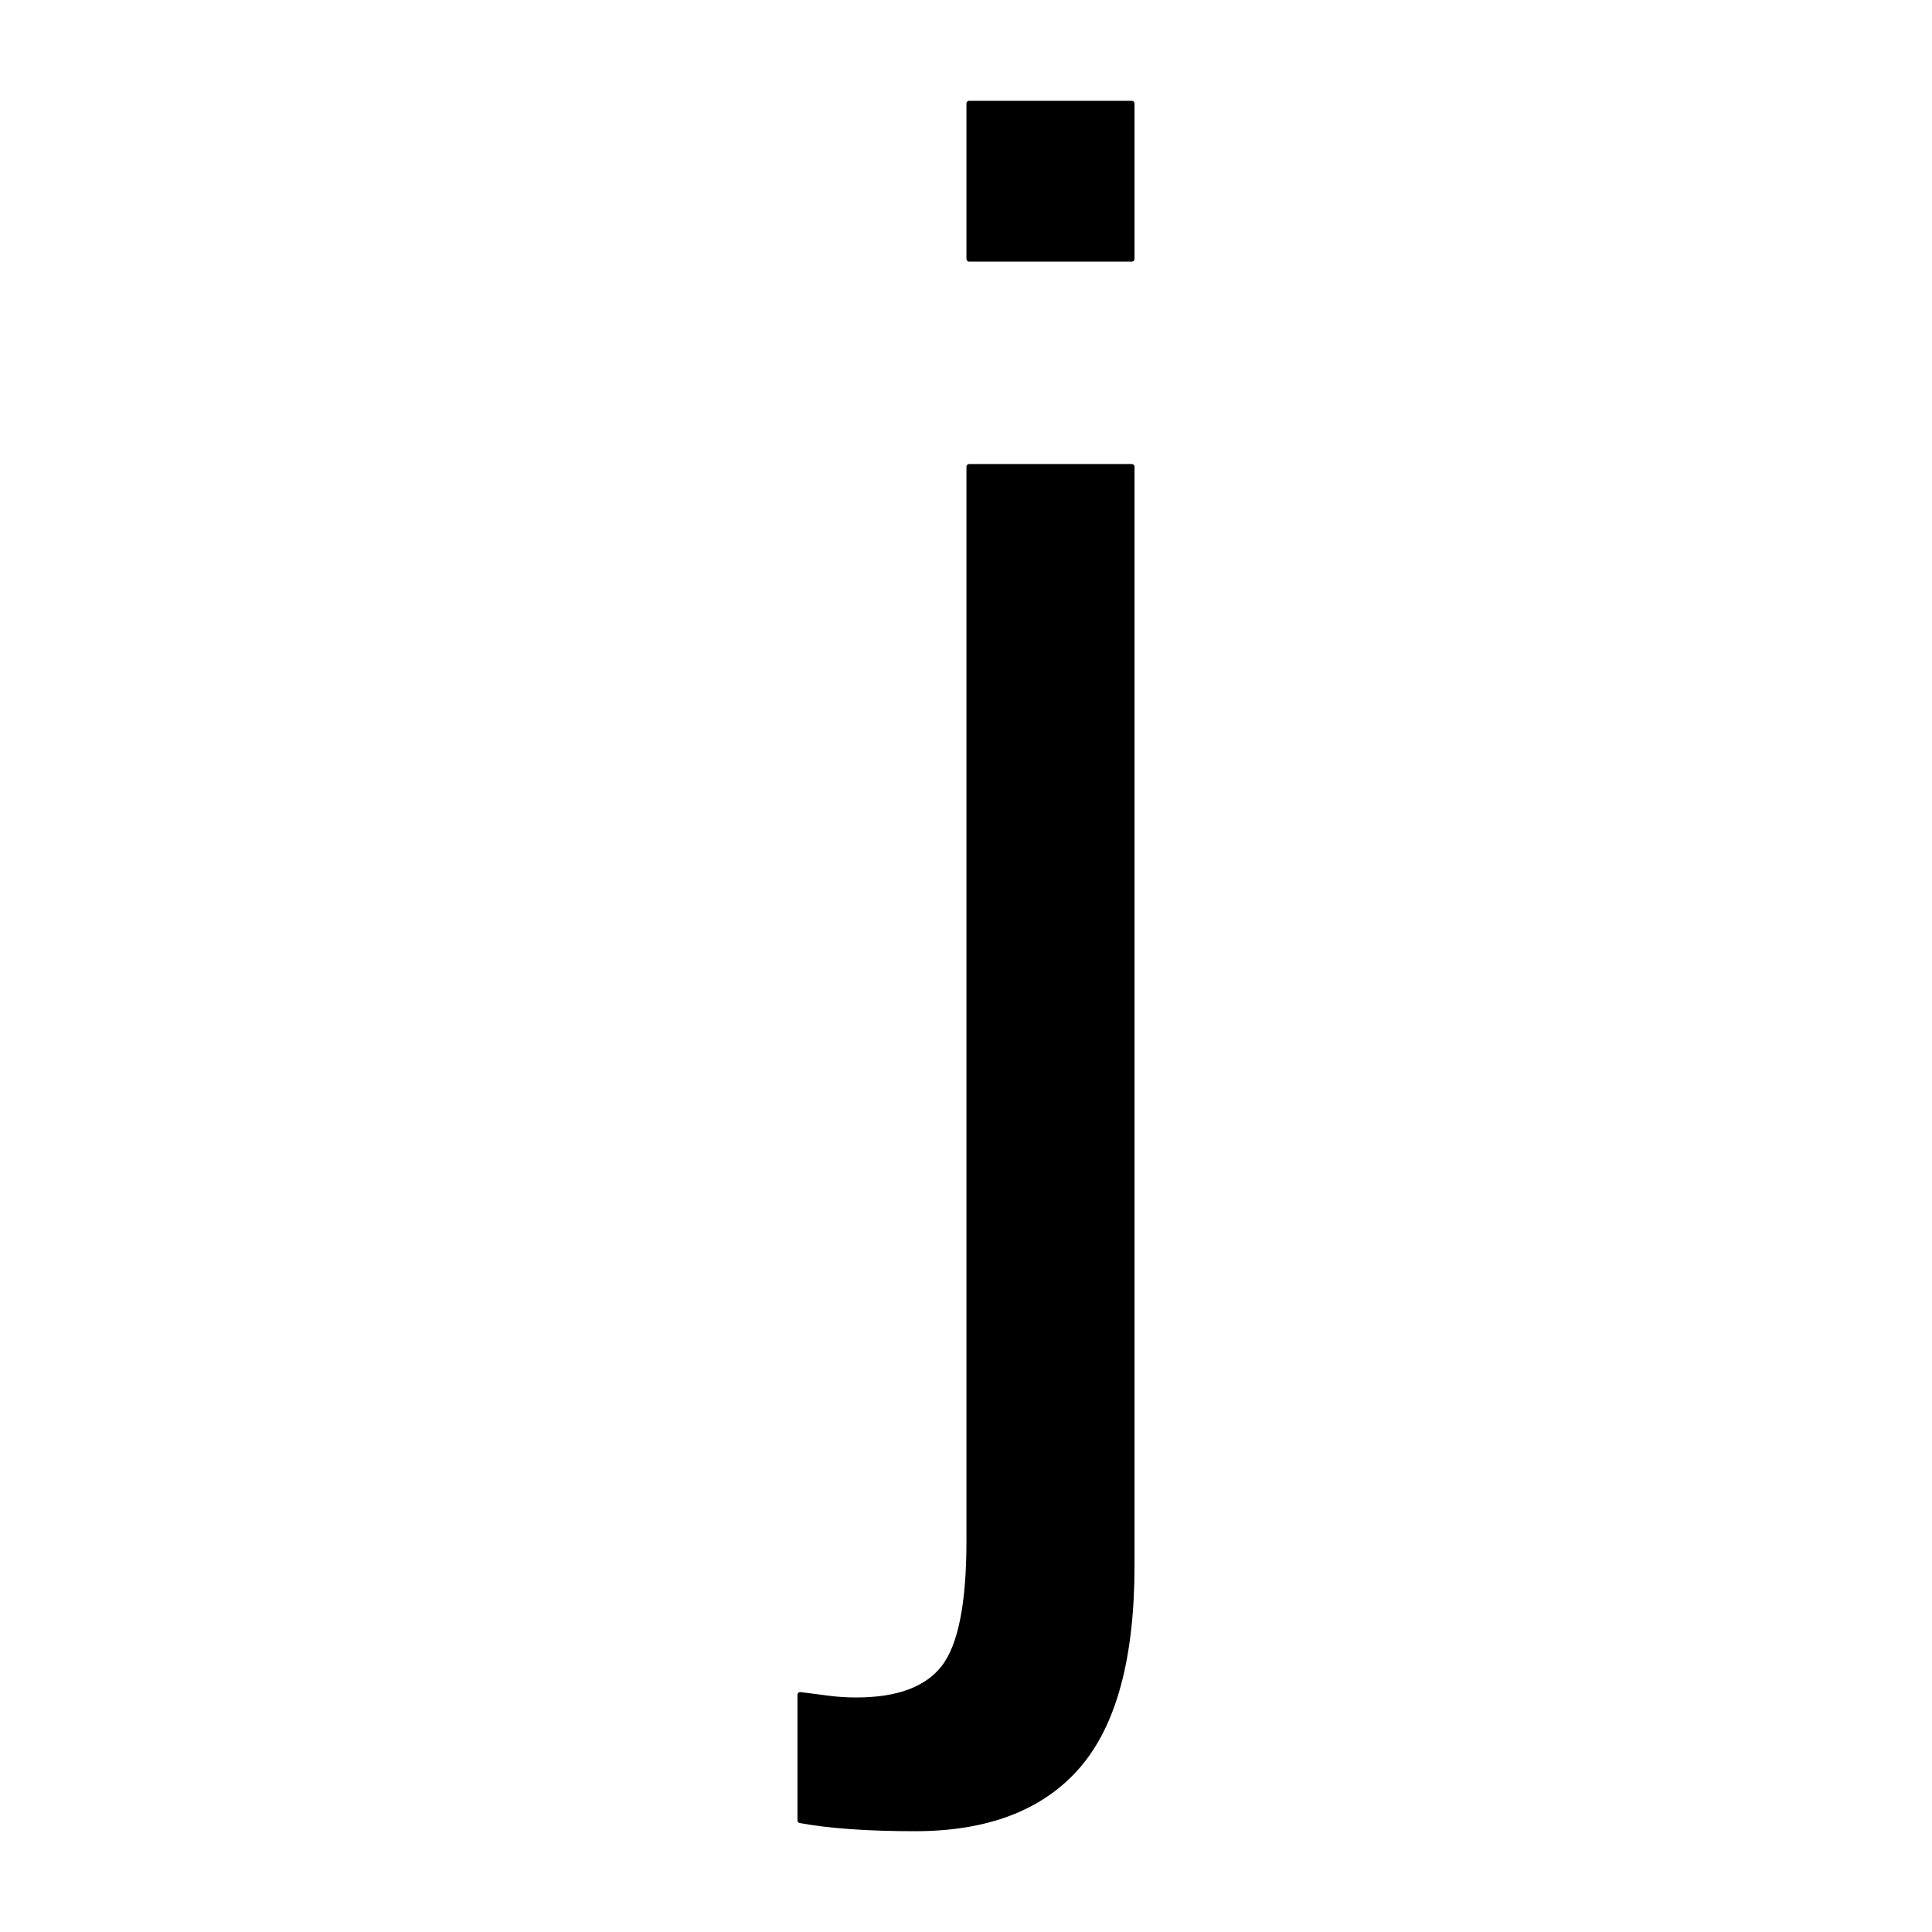
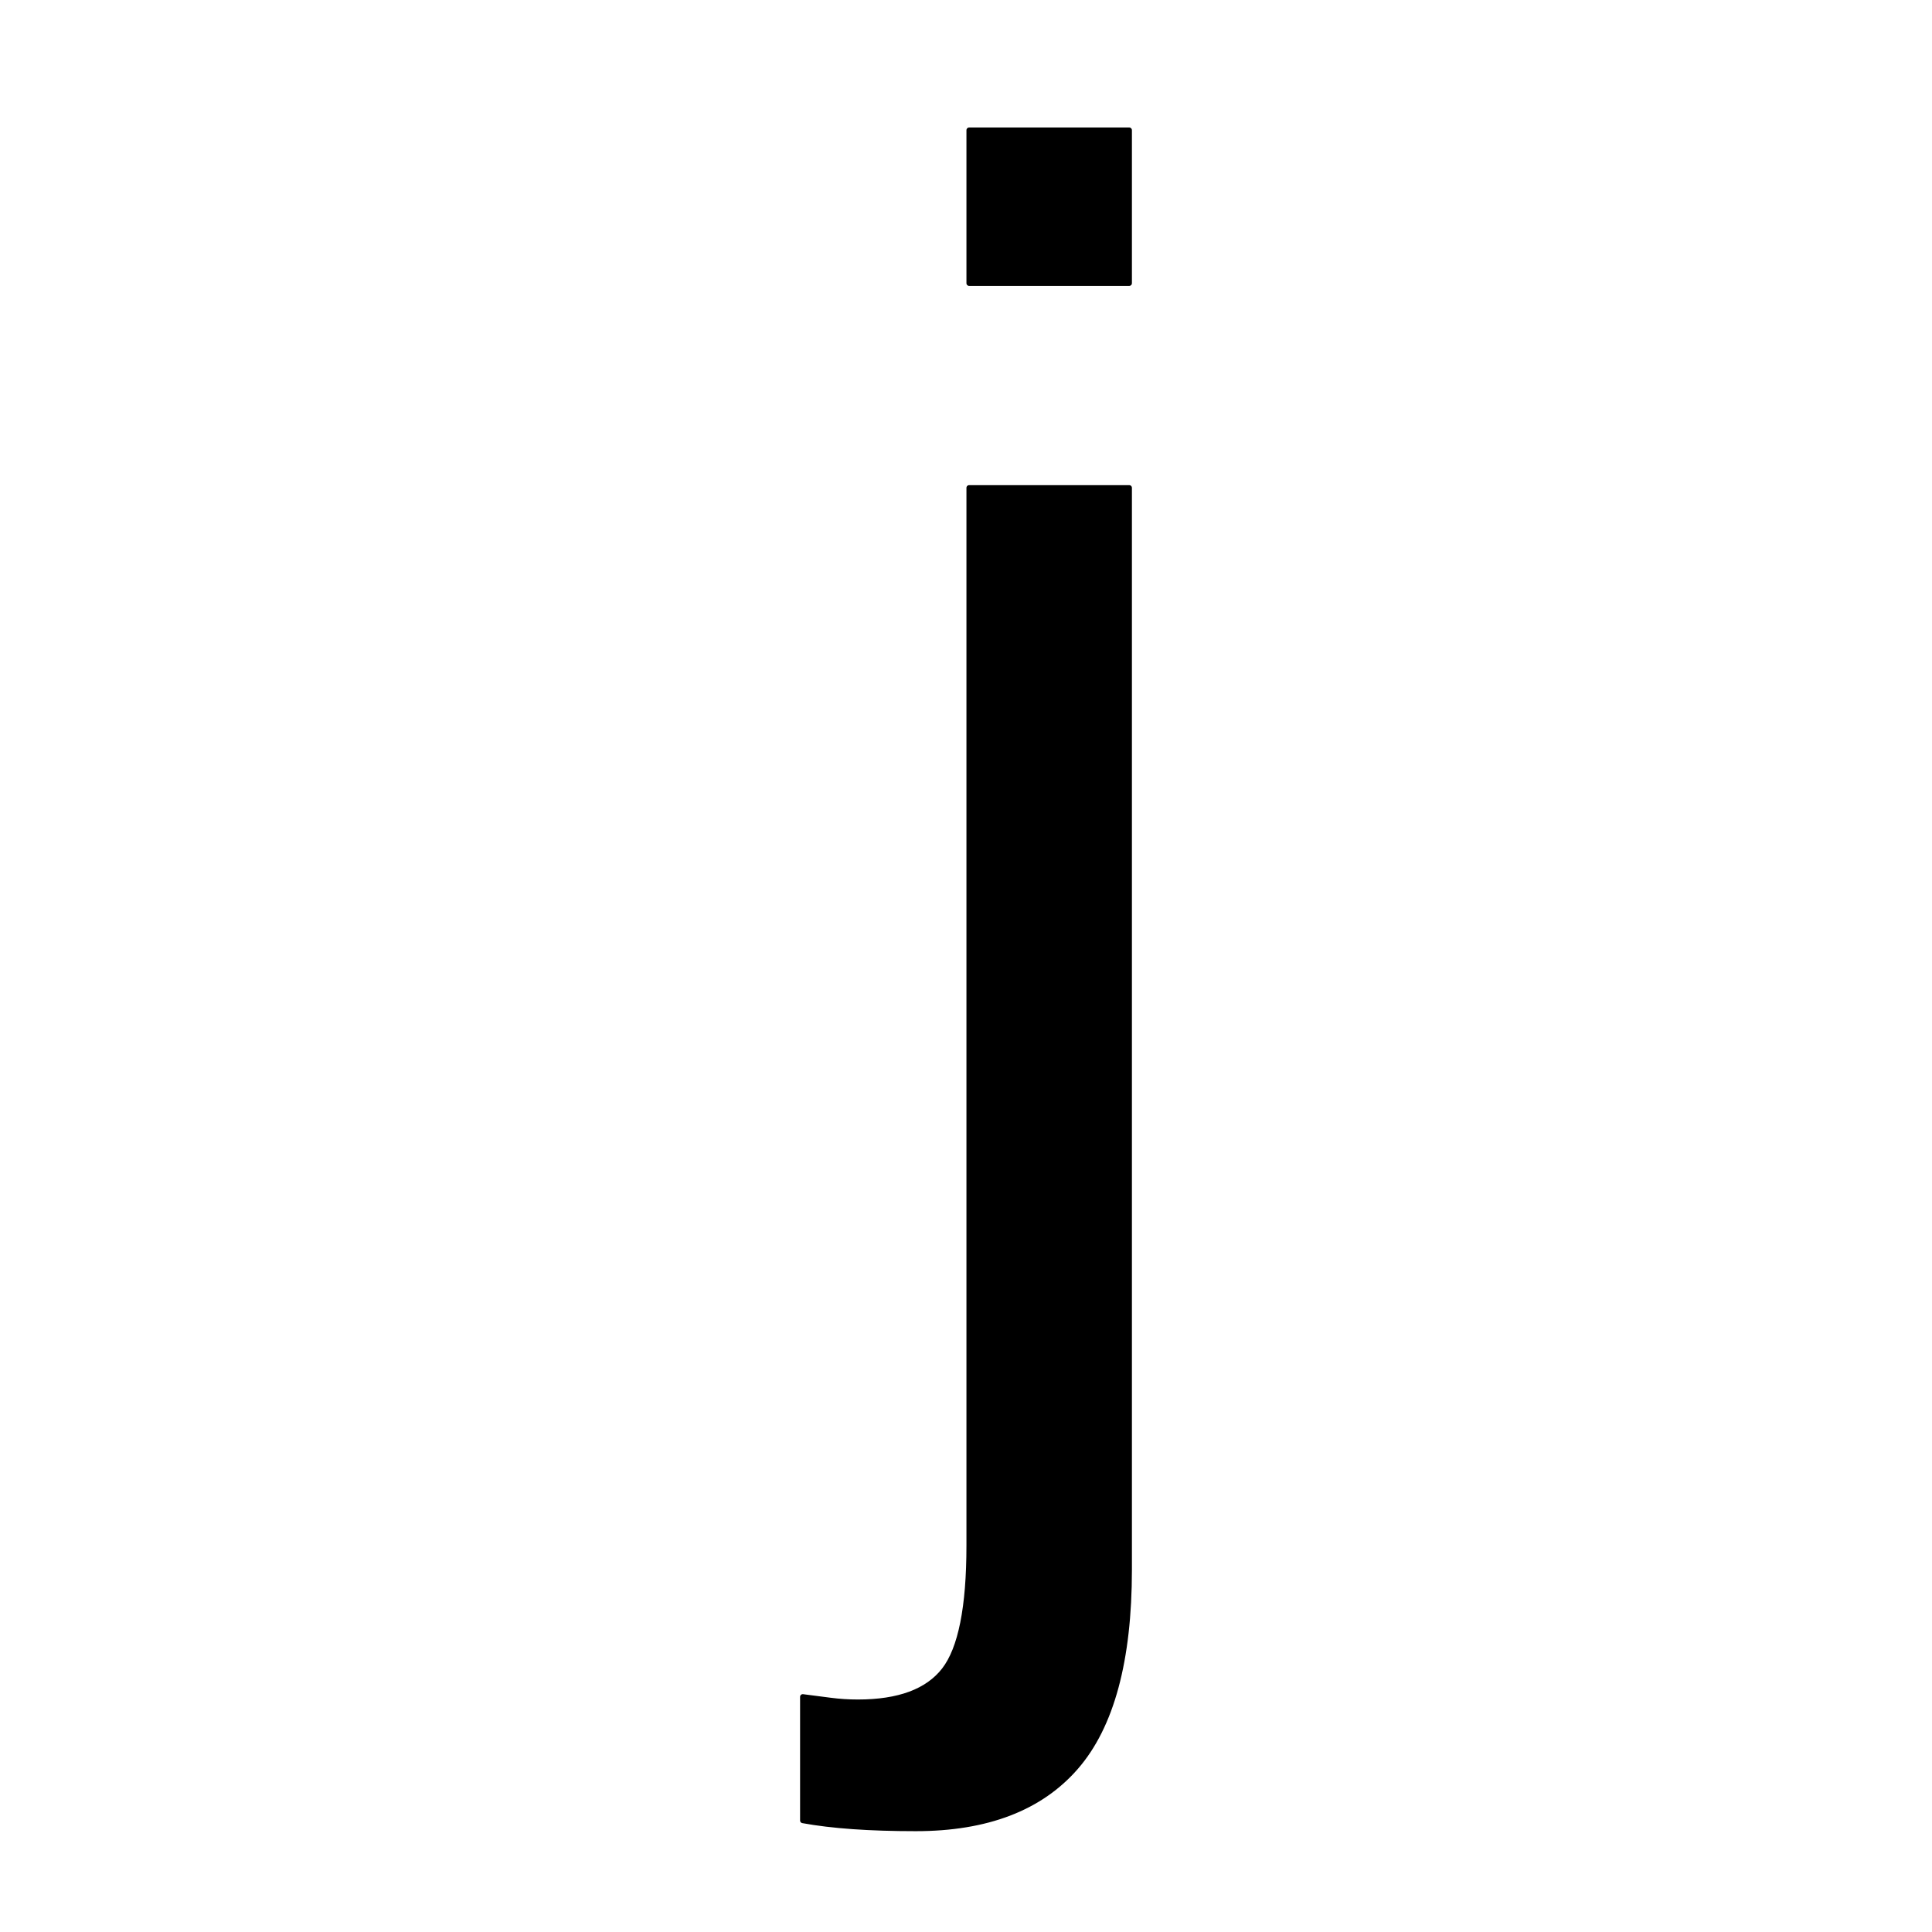
- <svg xmlns="http://www.w3.org/2000/svg" width="1120" height="1120" viewBox="0 0 1120.0 1120.0">
-   <rect x="0" y="0" width="1120.0" height="1120.0" fill="white" />
-   <g transform="translate(490.068,837.370) scale(0.52383,-0.52383)">
-     <path d="M317 1484V1312H137V1484ZM77 -425Q-1 -425 -50 -416V-277Q-34 -279 -19.0 -281.0Q-4 -283 12 -283Q81 -283 109.0 -247.0Q137 -211 137 -107V1082H317V-134Q317 -287 257.0 -356.0Q197 -425 77 -425Z" fill="#000" stroke="#000" stroke-width="6" stroke-linejoin="round" stroke-linecap="round" />
+ <svg xmlns="http://www.w3.org/2000/svg" width="1120" height="1120" viewBox="0 0 1120.000 1120.000">
+   <rect x="0" y="0" width="1120.000" height="1120.000" fill="white" />
+   <g transform="translate(491.150,840.815) scale(0.51573,-0.51573)">
+     <path d="M317 1484V1312H137V1484ZM77 -425Q-1 -425 -50 -416V-277Q-34 -279 -19.0 -281.0Q-4 -283 12 -283Q81 -283 109.0 -247.0Q137 -211 137 -107V1082H317V-134Q317 -287 257.0 -356.0Q197 -425 77 -425Z" fill="#000000" stroke="#000000" stroke-width="6" stroke-linejoin="round" stroke-linecap="round" />
  </g>
</svg>
